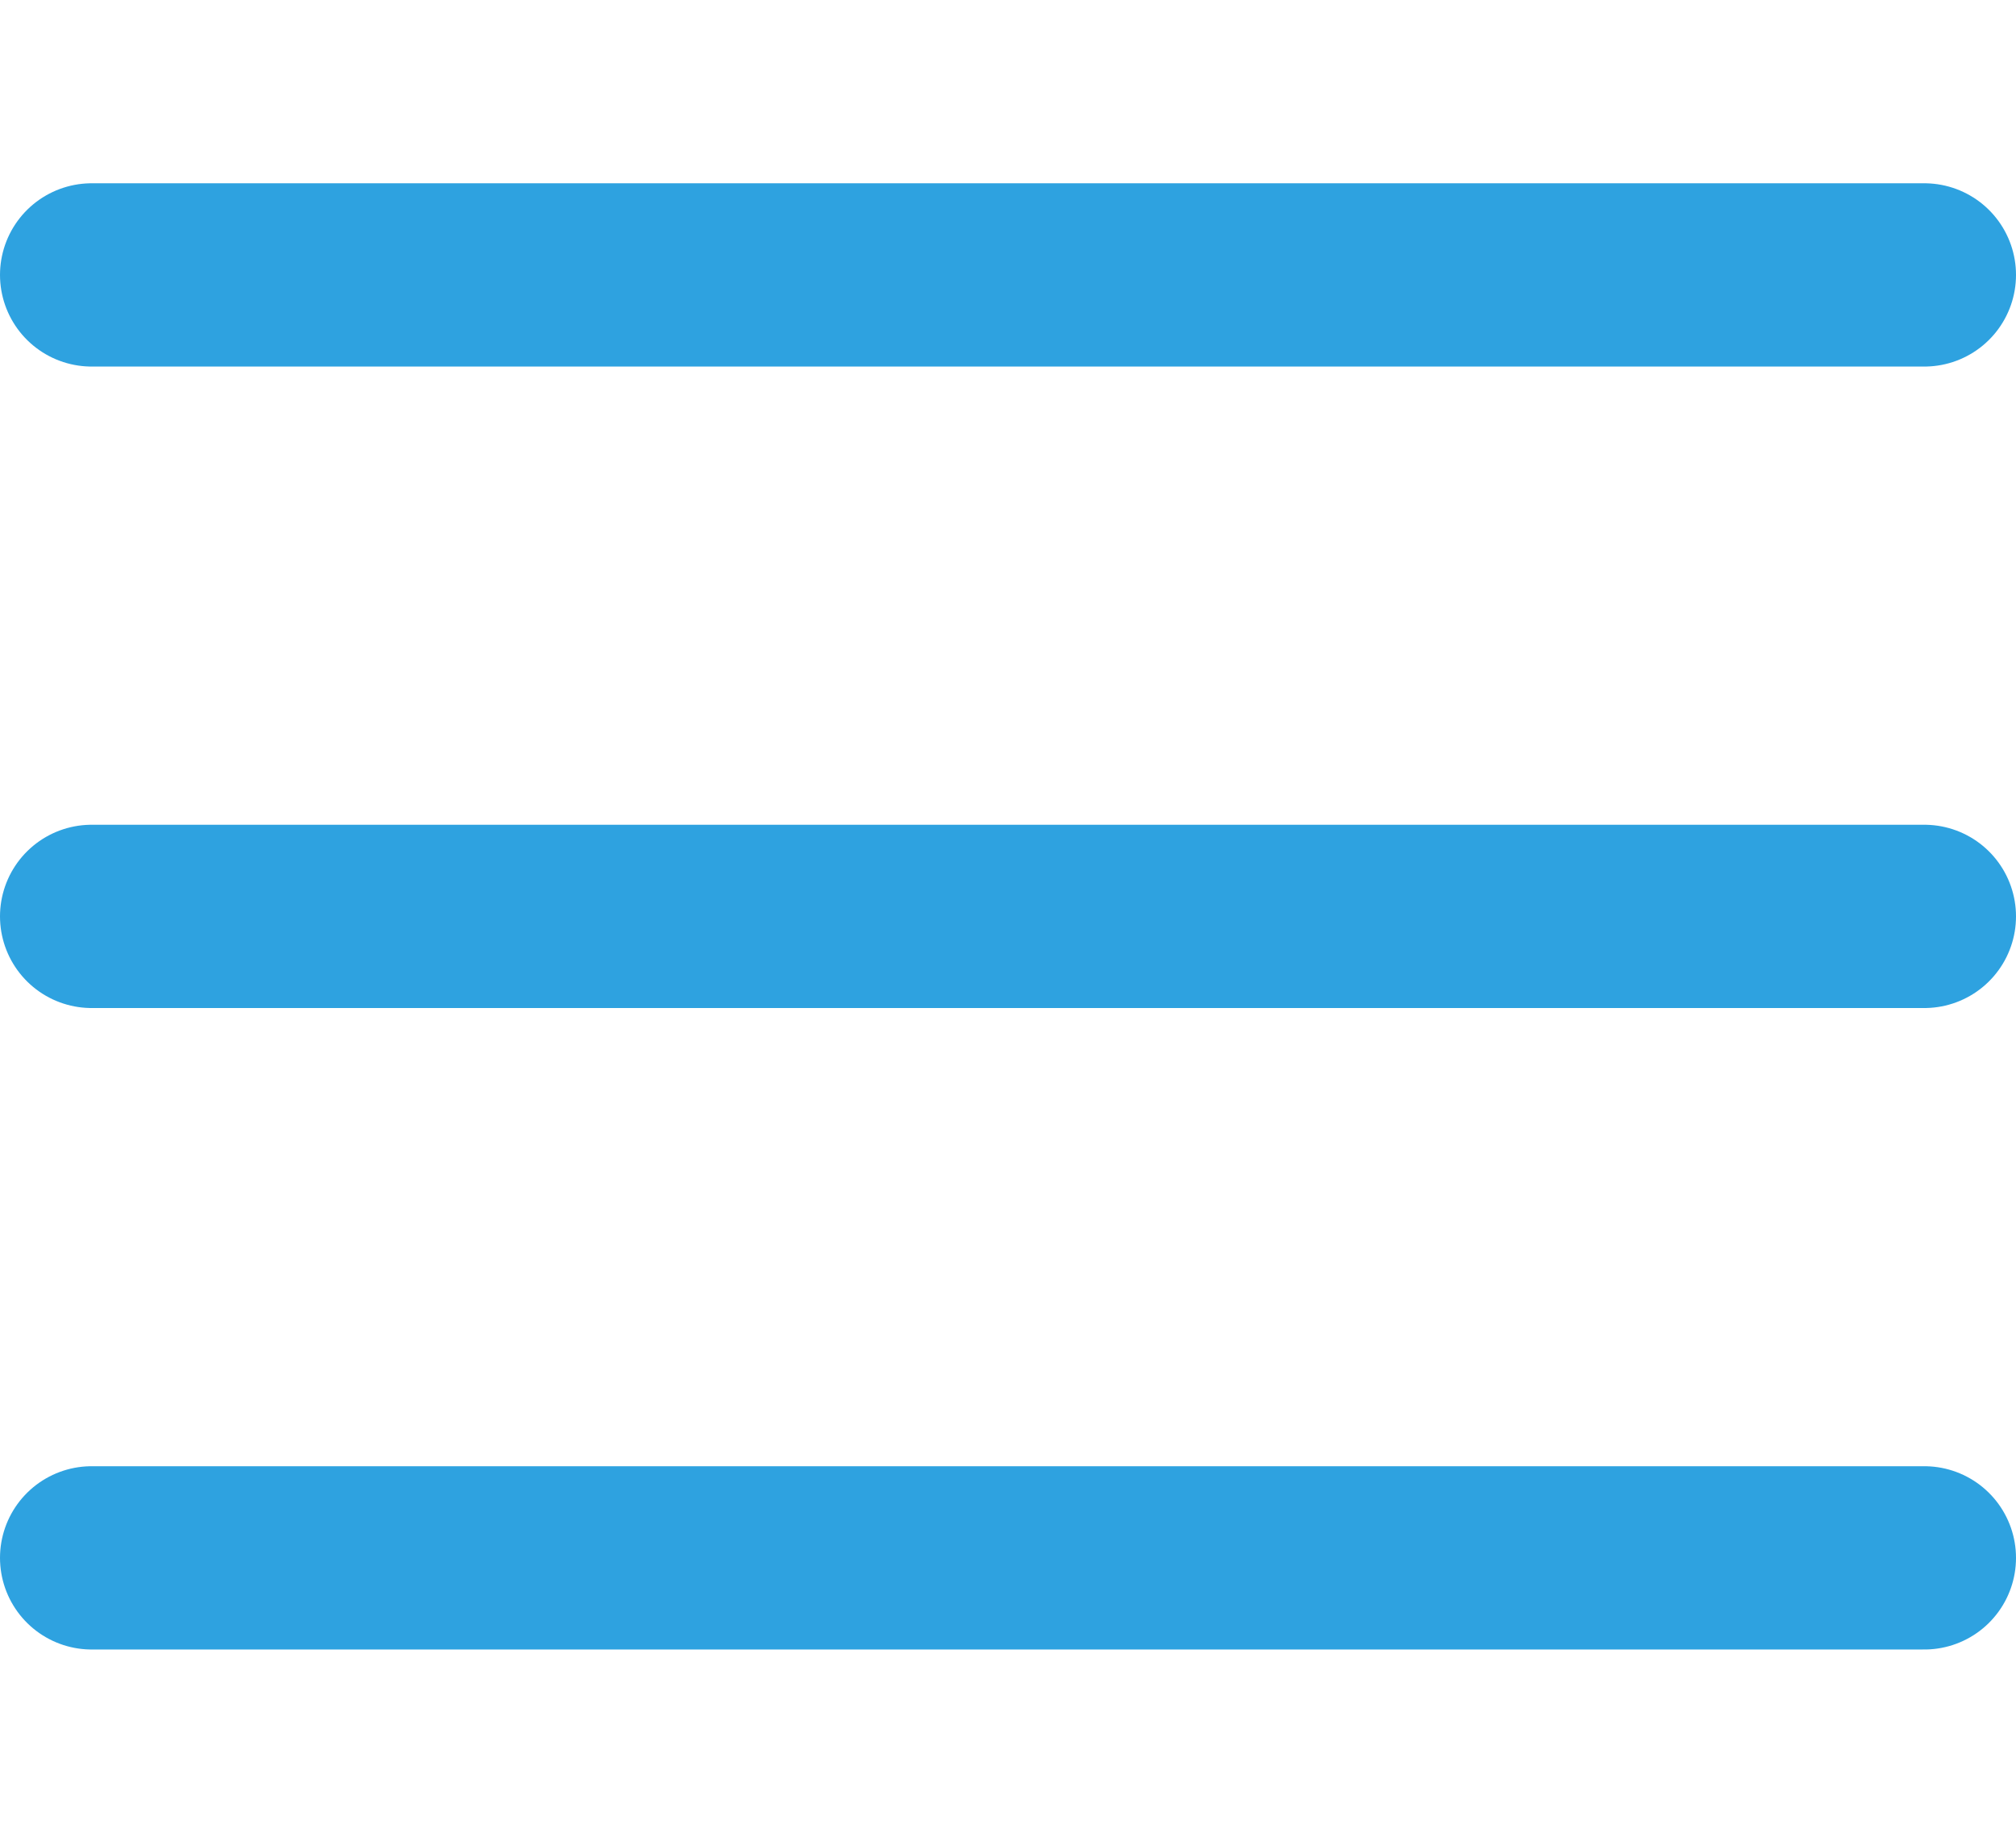
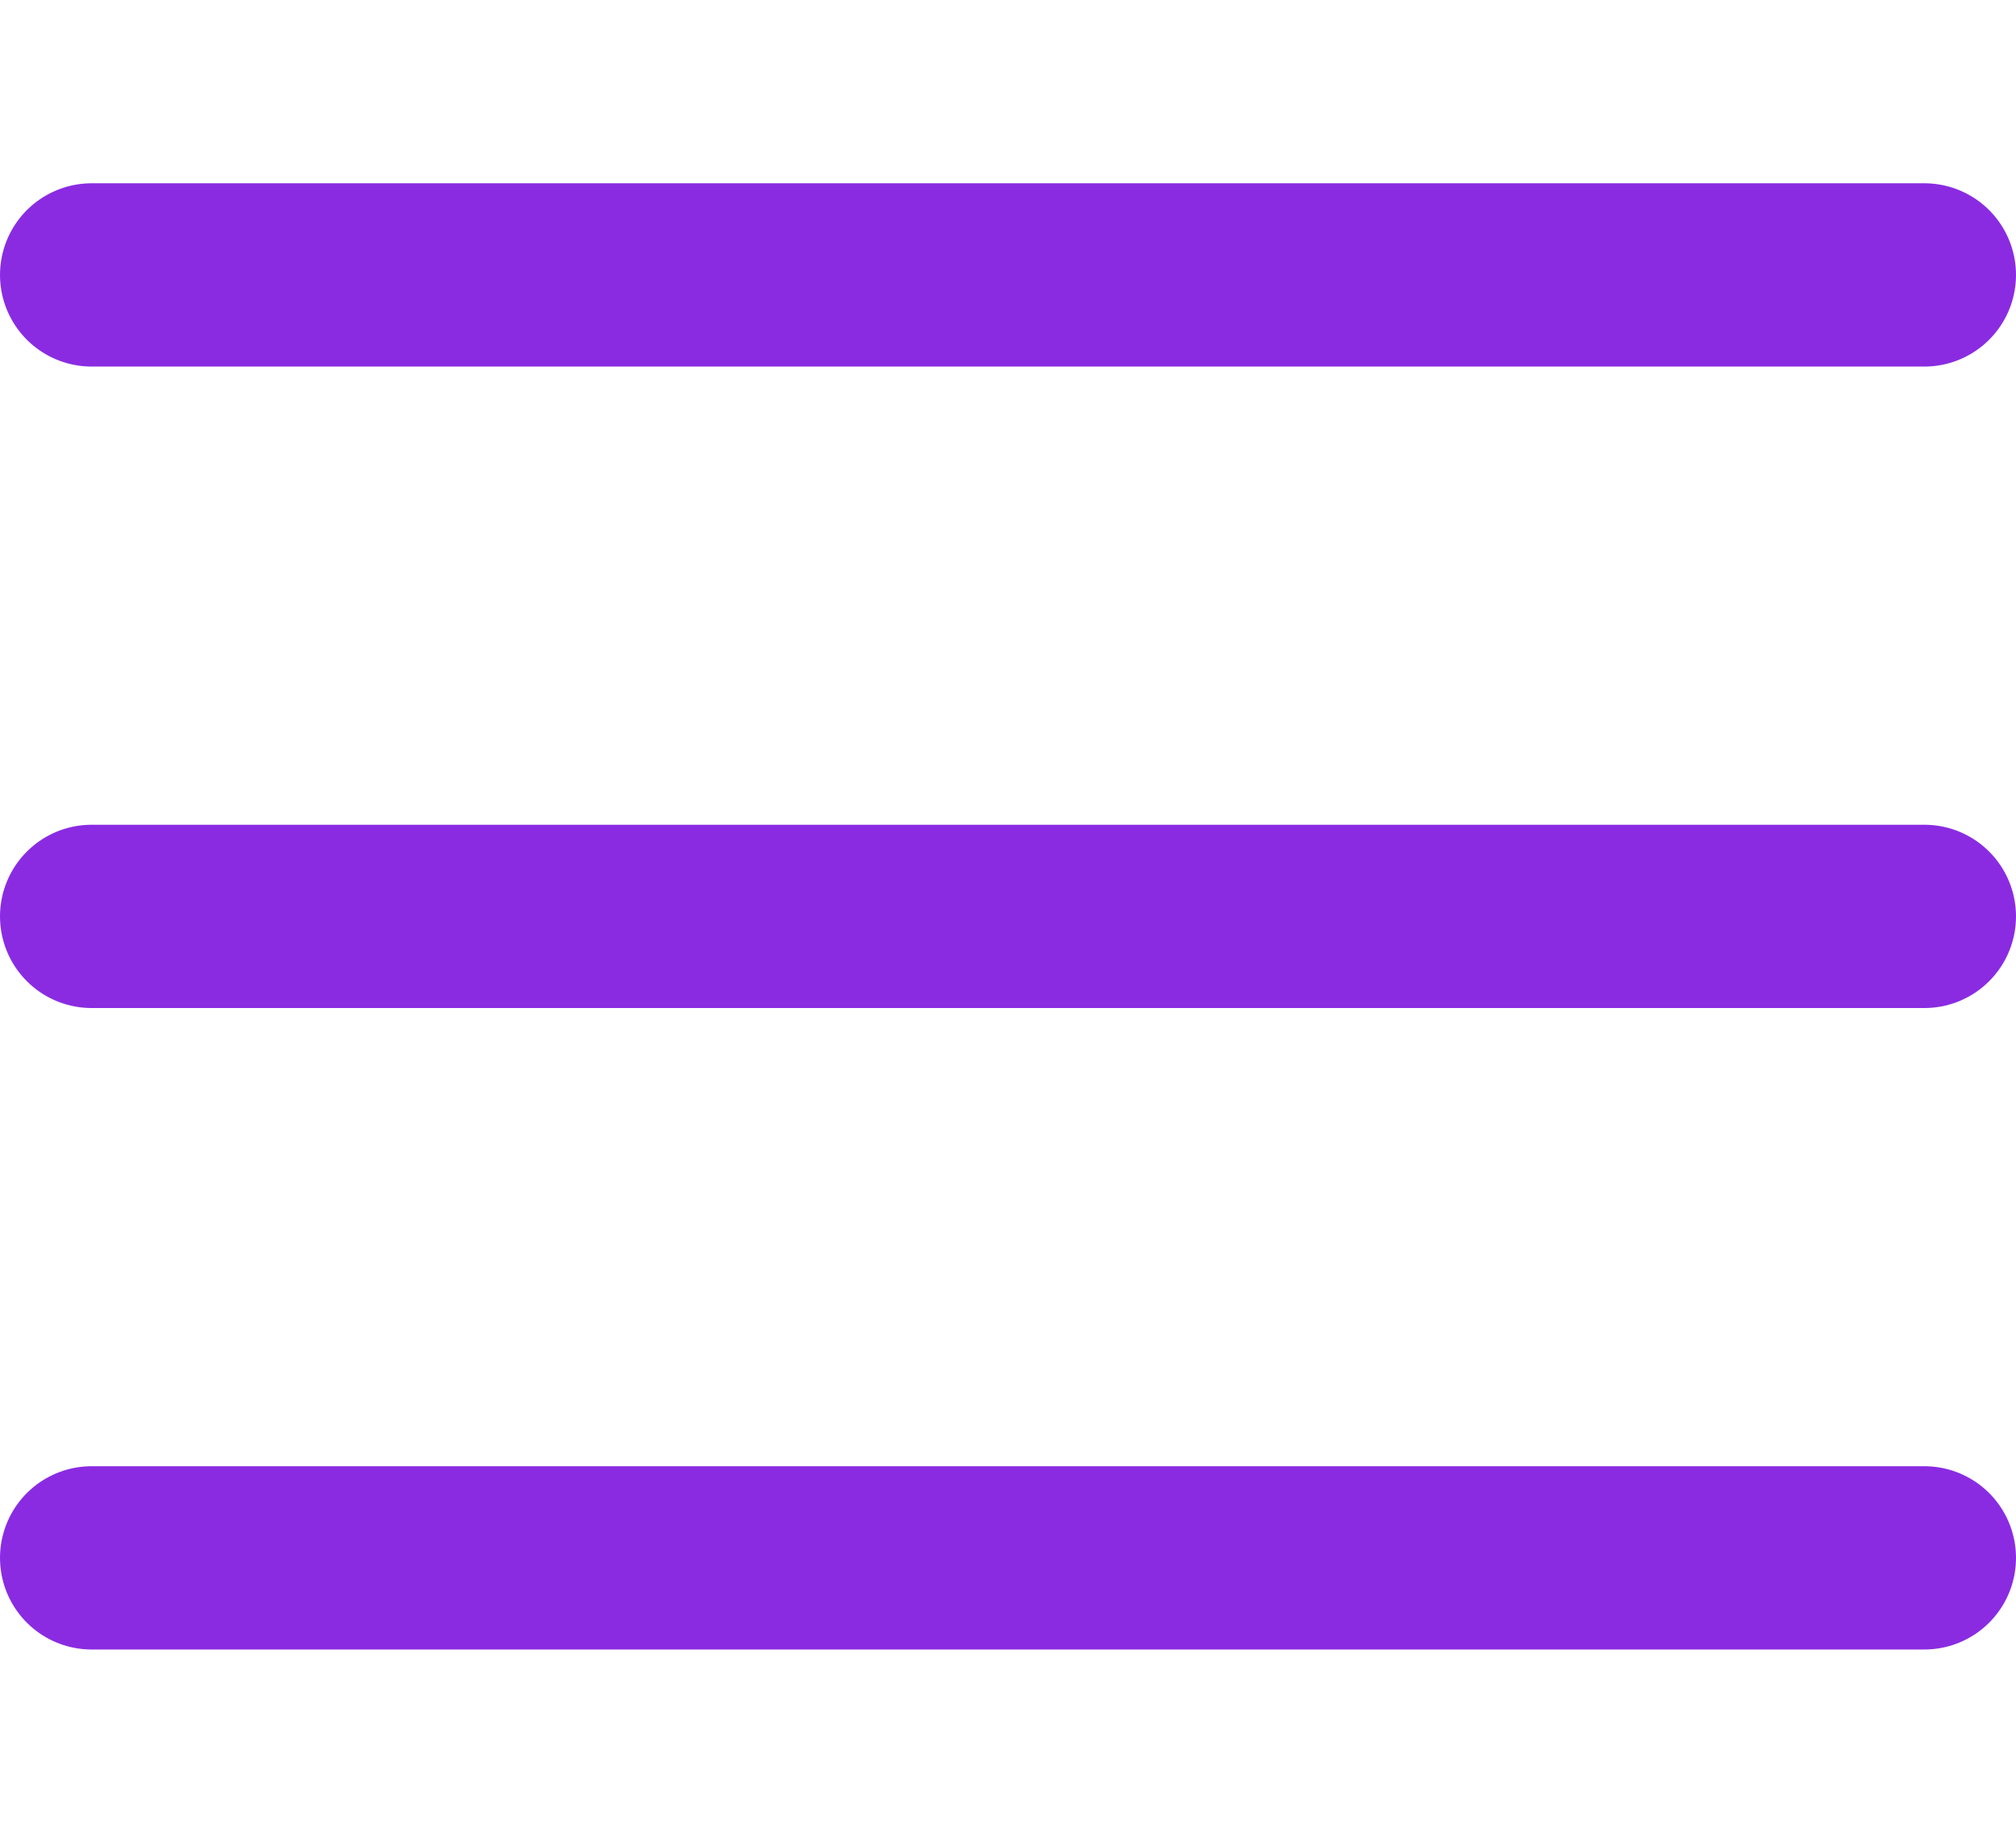
<svg xmlns="http://www.w3.org/2000/svg" width="44" height="40" viewBox="0 0 44 40" fill="none">
-   <path d="M2 6H42" stroke="#2EA2E0" stroke-width="4" stroke-linecap="round" />
-   <path d="M2 20H42" stroke="#2EA2E0" stroke-width="4" stroke-linecap="round" />
-   <path d="M2 34H42" stroke="#2EA2E0" stroke-width="4" stroke-linecap="round" />
+   <path d="M2 6H42" stroke="#8A2BE2" stroke-width="4" stroke-linecap="round" />
+   <path d="M2 20H42" stroke="#8A2BE2" stroke-width="4" stroke-linecap="round" />
+   <path d="M2 34H42" stroke="#8A2BE2" stroke-width="4" stroke-linecap="round" />
</svg>
